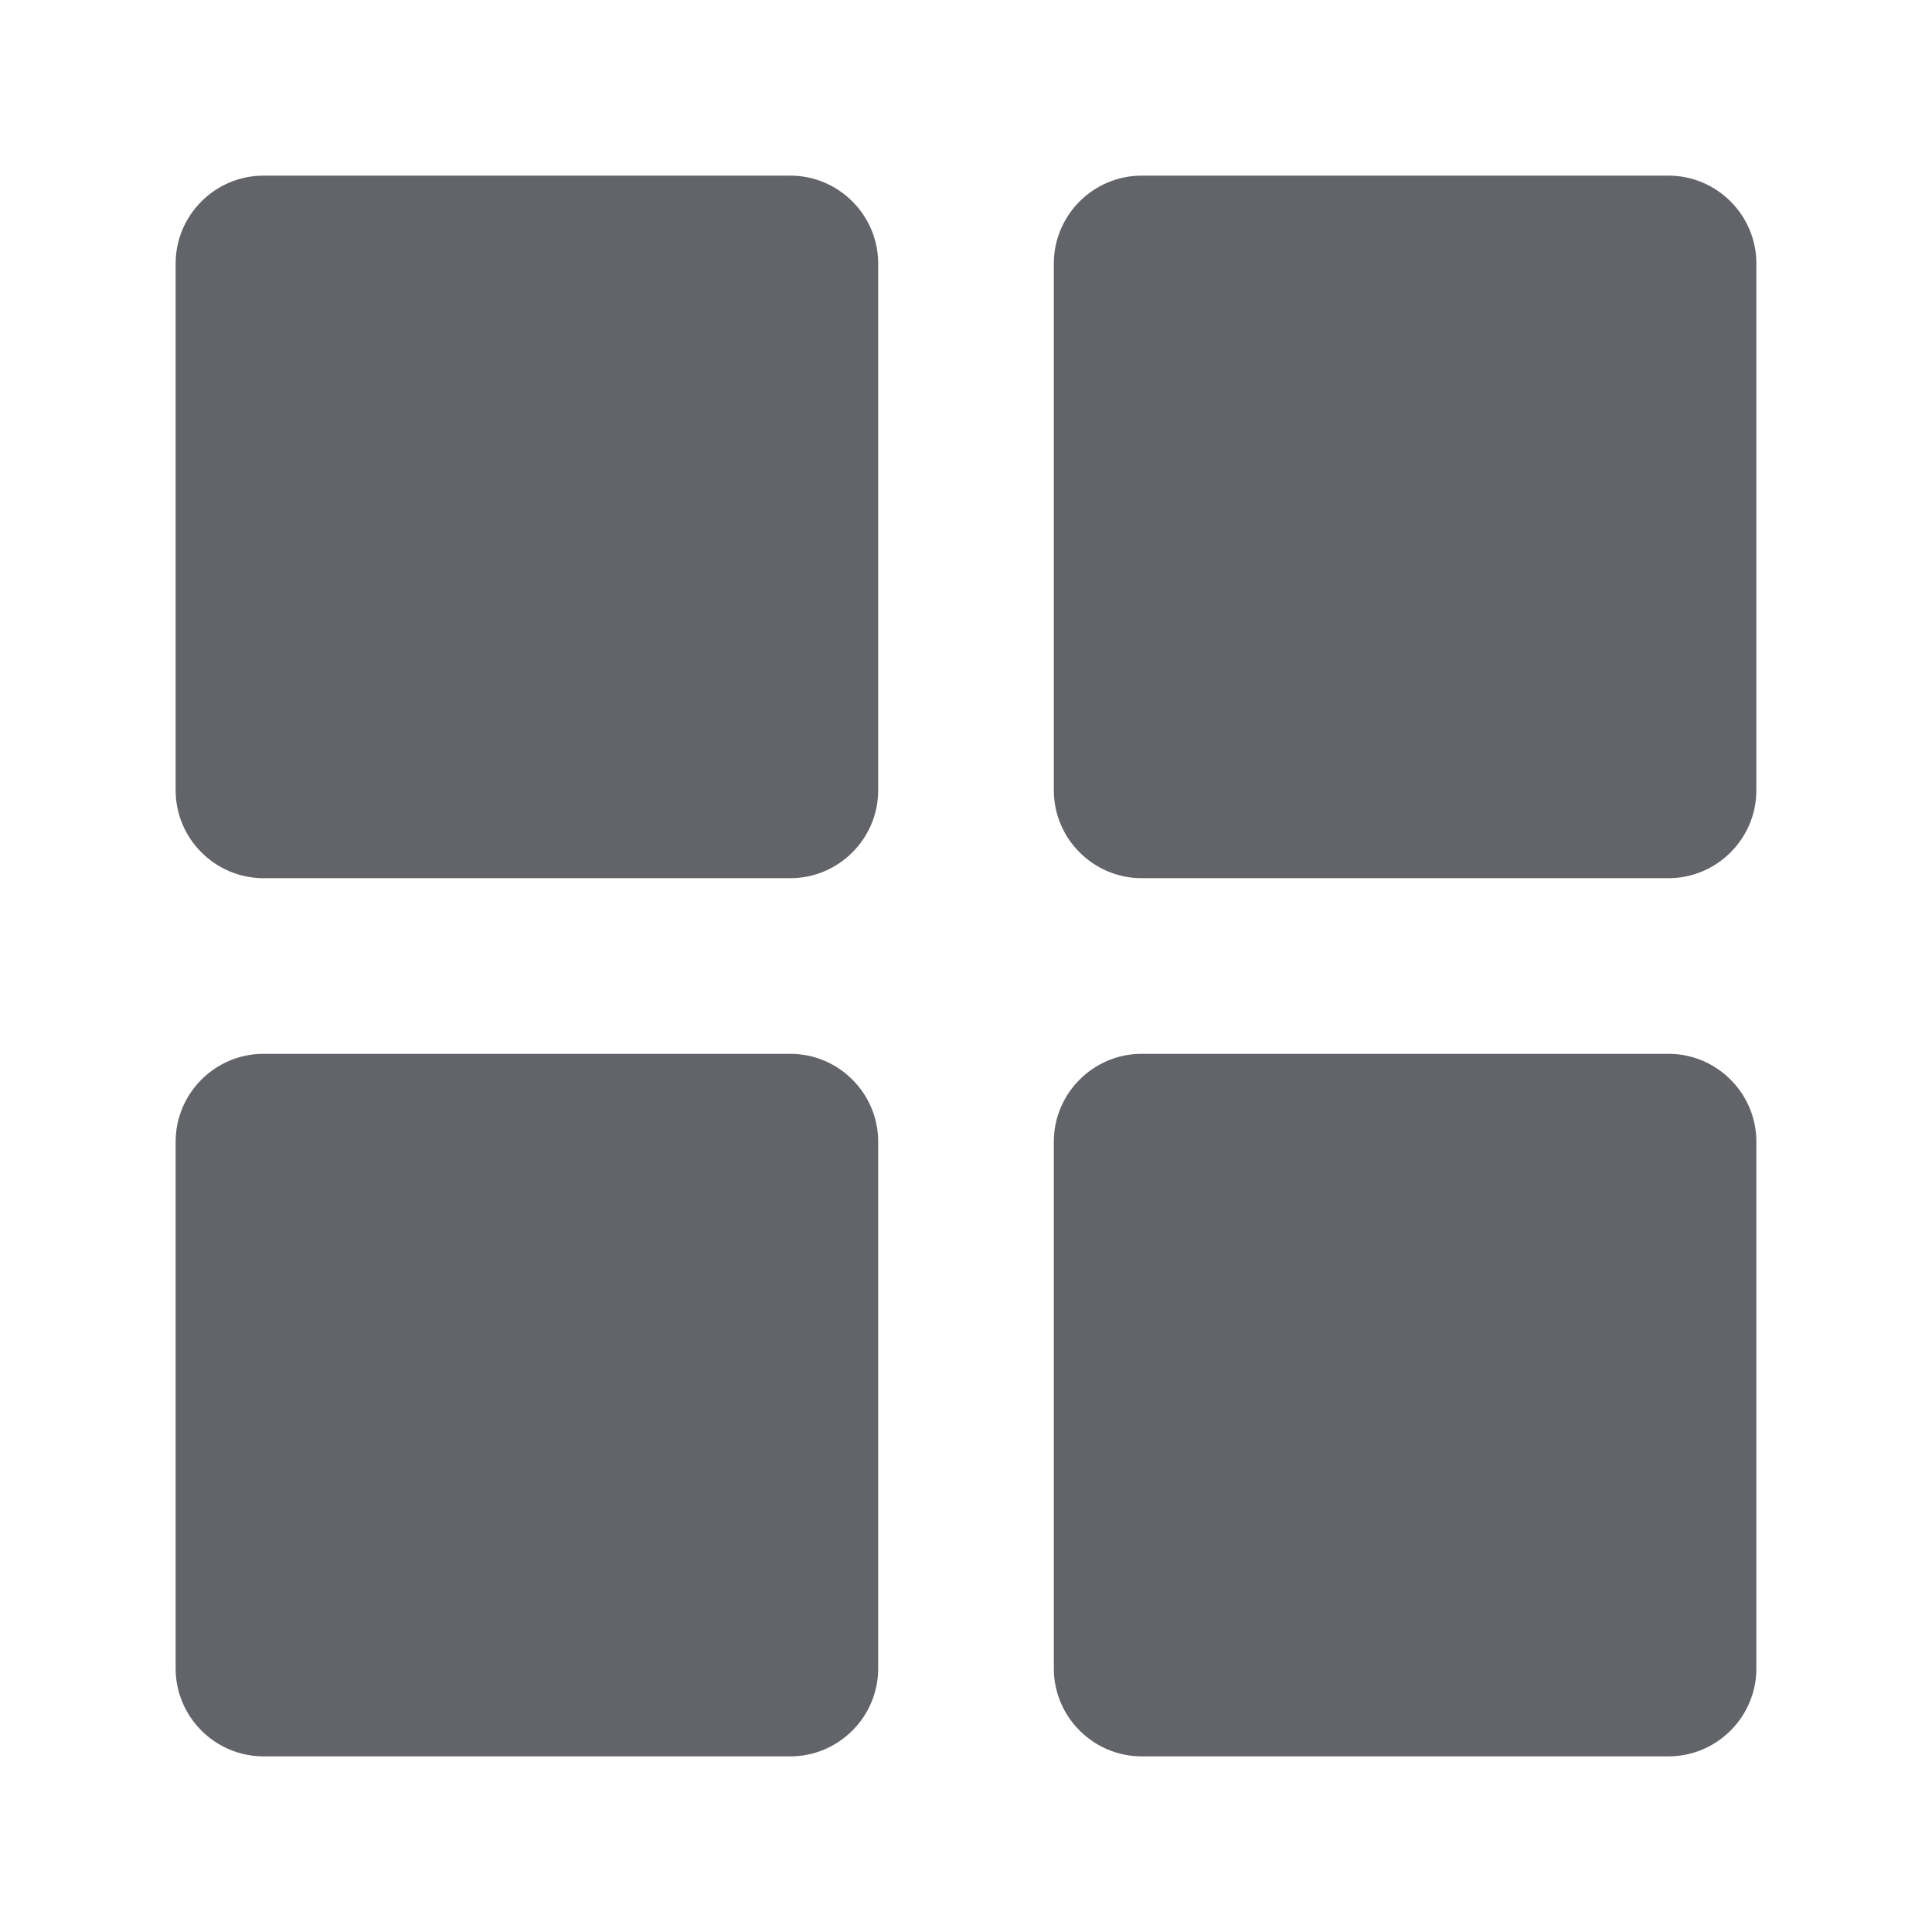
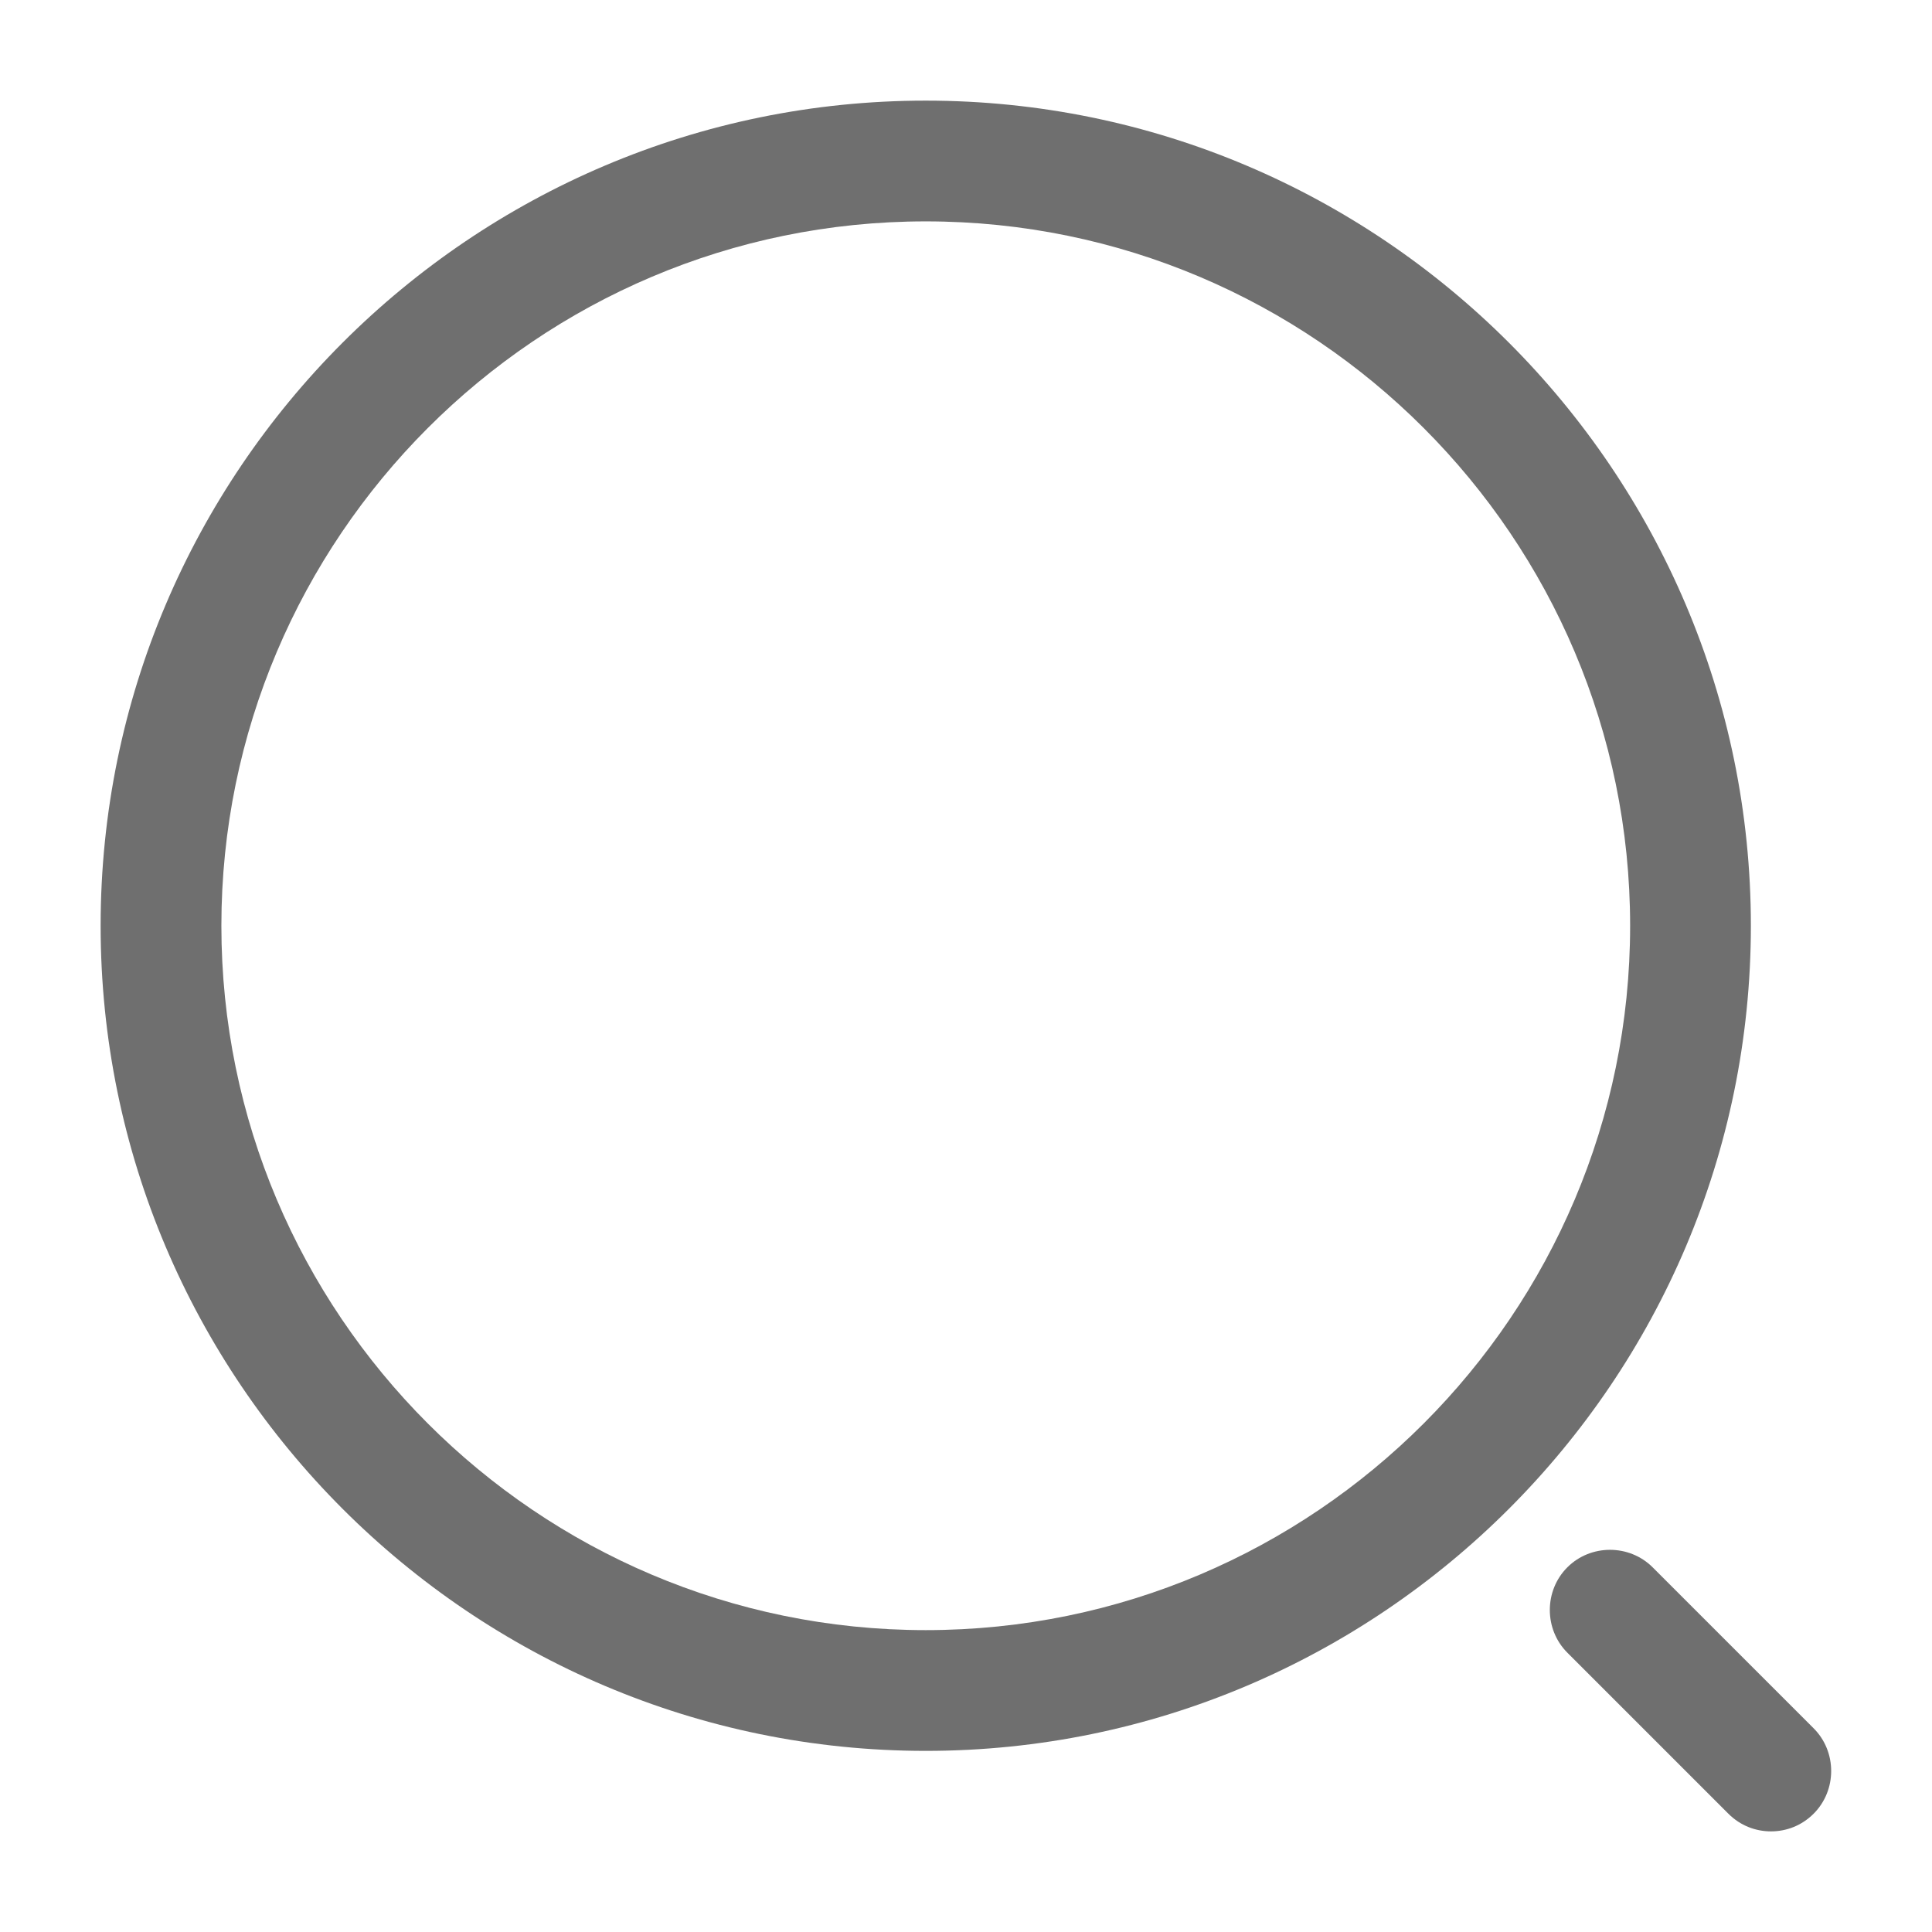
- <svg xmlns="http://www.w3.org/2000/svg" viewBox="0 0 44 44">
-   <path fill="#626469" d="M 18,4 H 6 C 4.9,4 4,4.9 4,6 v 12 c 0,1.1 0.9,2 2,2 h 12 c 1.1,0 2,-0.9 2,-2 V 6 C 20,4.9 19.1,4 18,4 Z" />
-   <path fill="#626469" d="M 38,4 H 26 c -1.1,0 -2,0.9 -2,2 v 12 c 0,1.1 0.9,2 2,2 h 12 c 1.1,0 2,-0.9 2,-2 V 6 C 40,4.9 39.1,4 38,4 Z" />
-   <path fill="#626469" d="M 18,24 H 6 c -1.1,0 -2,0.9 -2,2 v 12 c 0,1.1 0.9,2 2,2 h 12 c 1.1,0 2,-0.9 2,-2 V 26 c 0,-1.1 -0.9,-2 -2,-2 z" />
-   <path fill="#626469" d="M 38,24 H 26 c -1.1,0 -2,0.9 -2,2 v 12 c 0,1.1 0.9,2 2,2 h 12 c 1.1,0 2,-0.9 2,-2 V 26 c 0,-1.1 -0.9,-2 -2,-2 z" />
+ <svg xmlns="http://www.w3.org/2000/svg" viewBox="0 0 512 512" fill="none">
+   <path d="M245.334 464C124.8 464 26.667 365.867 26.667 245.334C26.667 124.8 124.8 26.667 245.334 26.667C365.867 26.667 464 124.8 464 245.334C464 365.867 365.867 464 245.334 464ZM245.334 58.667C142.294 58.667 58.667 142.507 58.667 245.334C58.667 348.16 142.294 432 245.334 432C348.374 432 432 348.16 432 245.334C432 142.507 348.374 58.667 245.334 58.667Z" fill="#6F6F6F" />
+   <path d="M469.333 485.333C465.28 485.333 461.226 483.84 458.026 480.64L415.36 437.973C409.173 431.786 409.173 421.546 415.36 415.36C421.546 409.173 431.786 409.173 437.973 415.36L480.64 458.026C486.826 464.213 486.826 474.453 480.64 480.64C477.44 483.84 473.386 485.333 469.333 485.333Z" fill="#6F6F6F" />
</svg>
